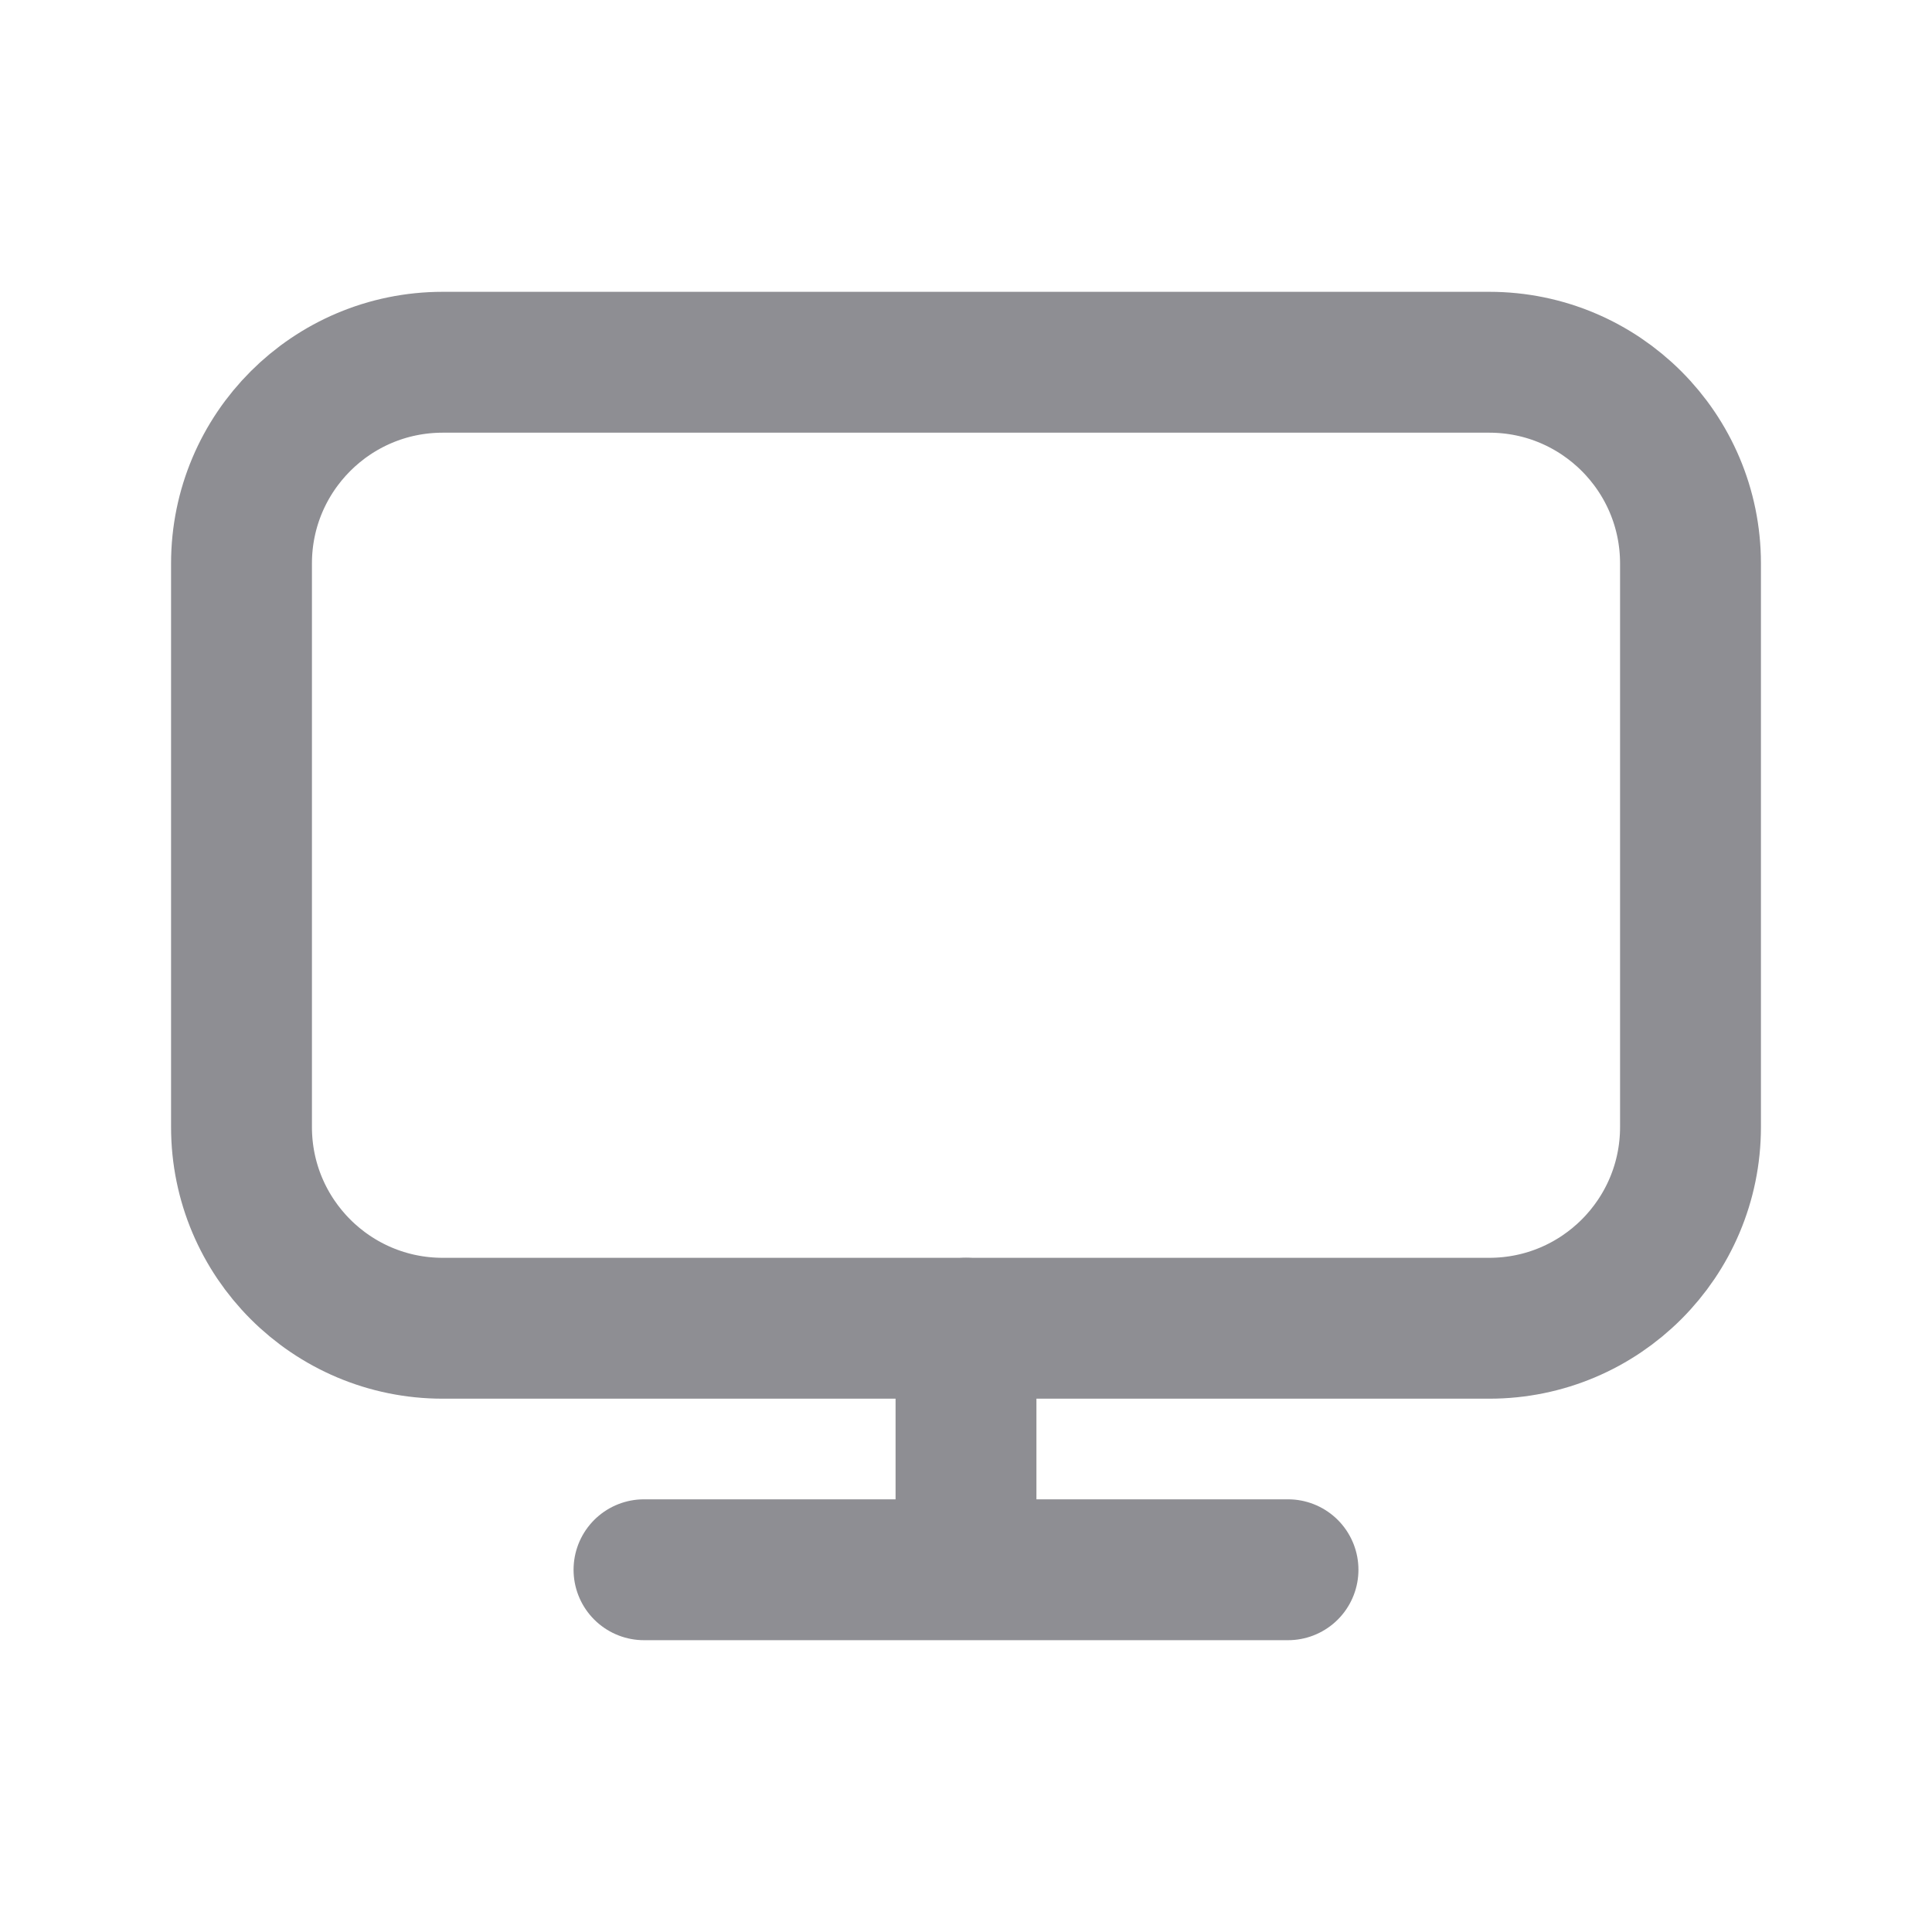
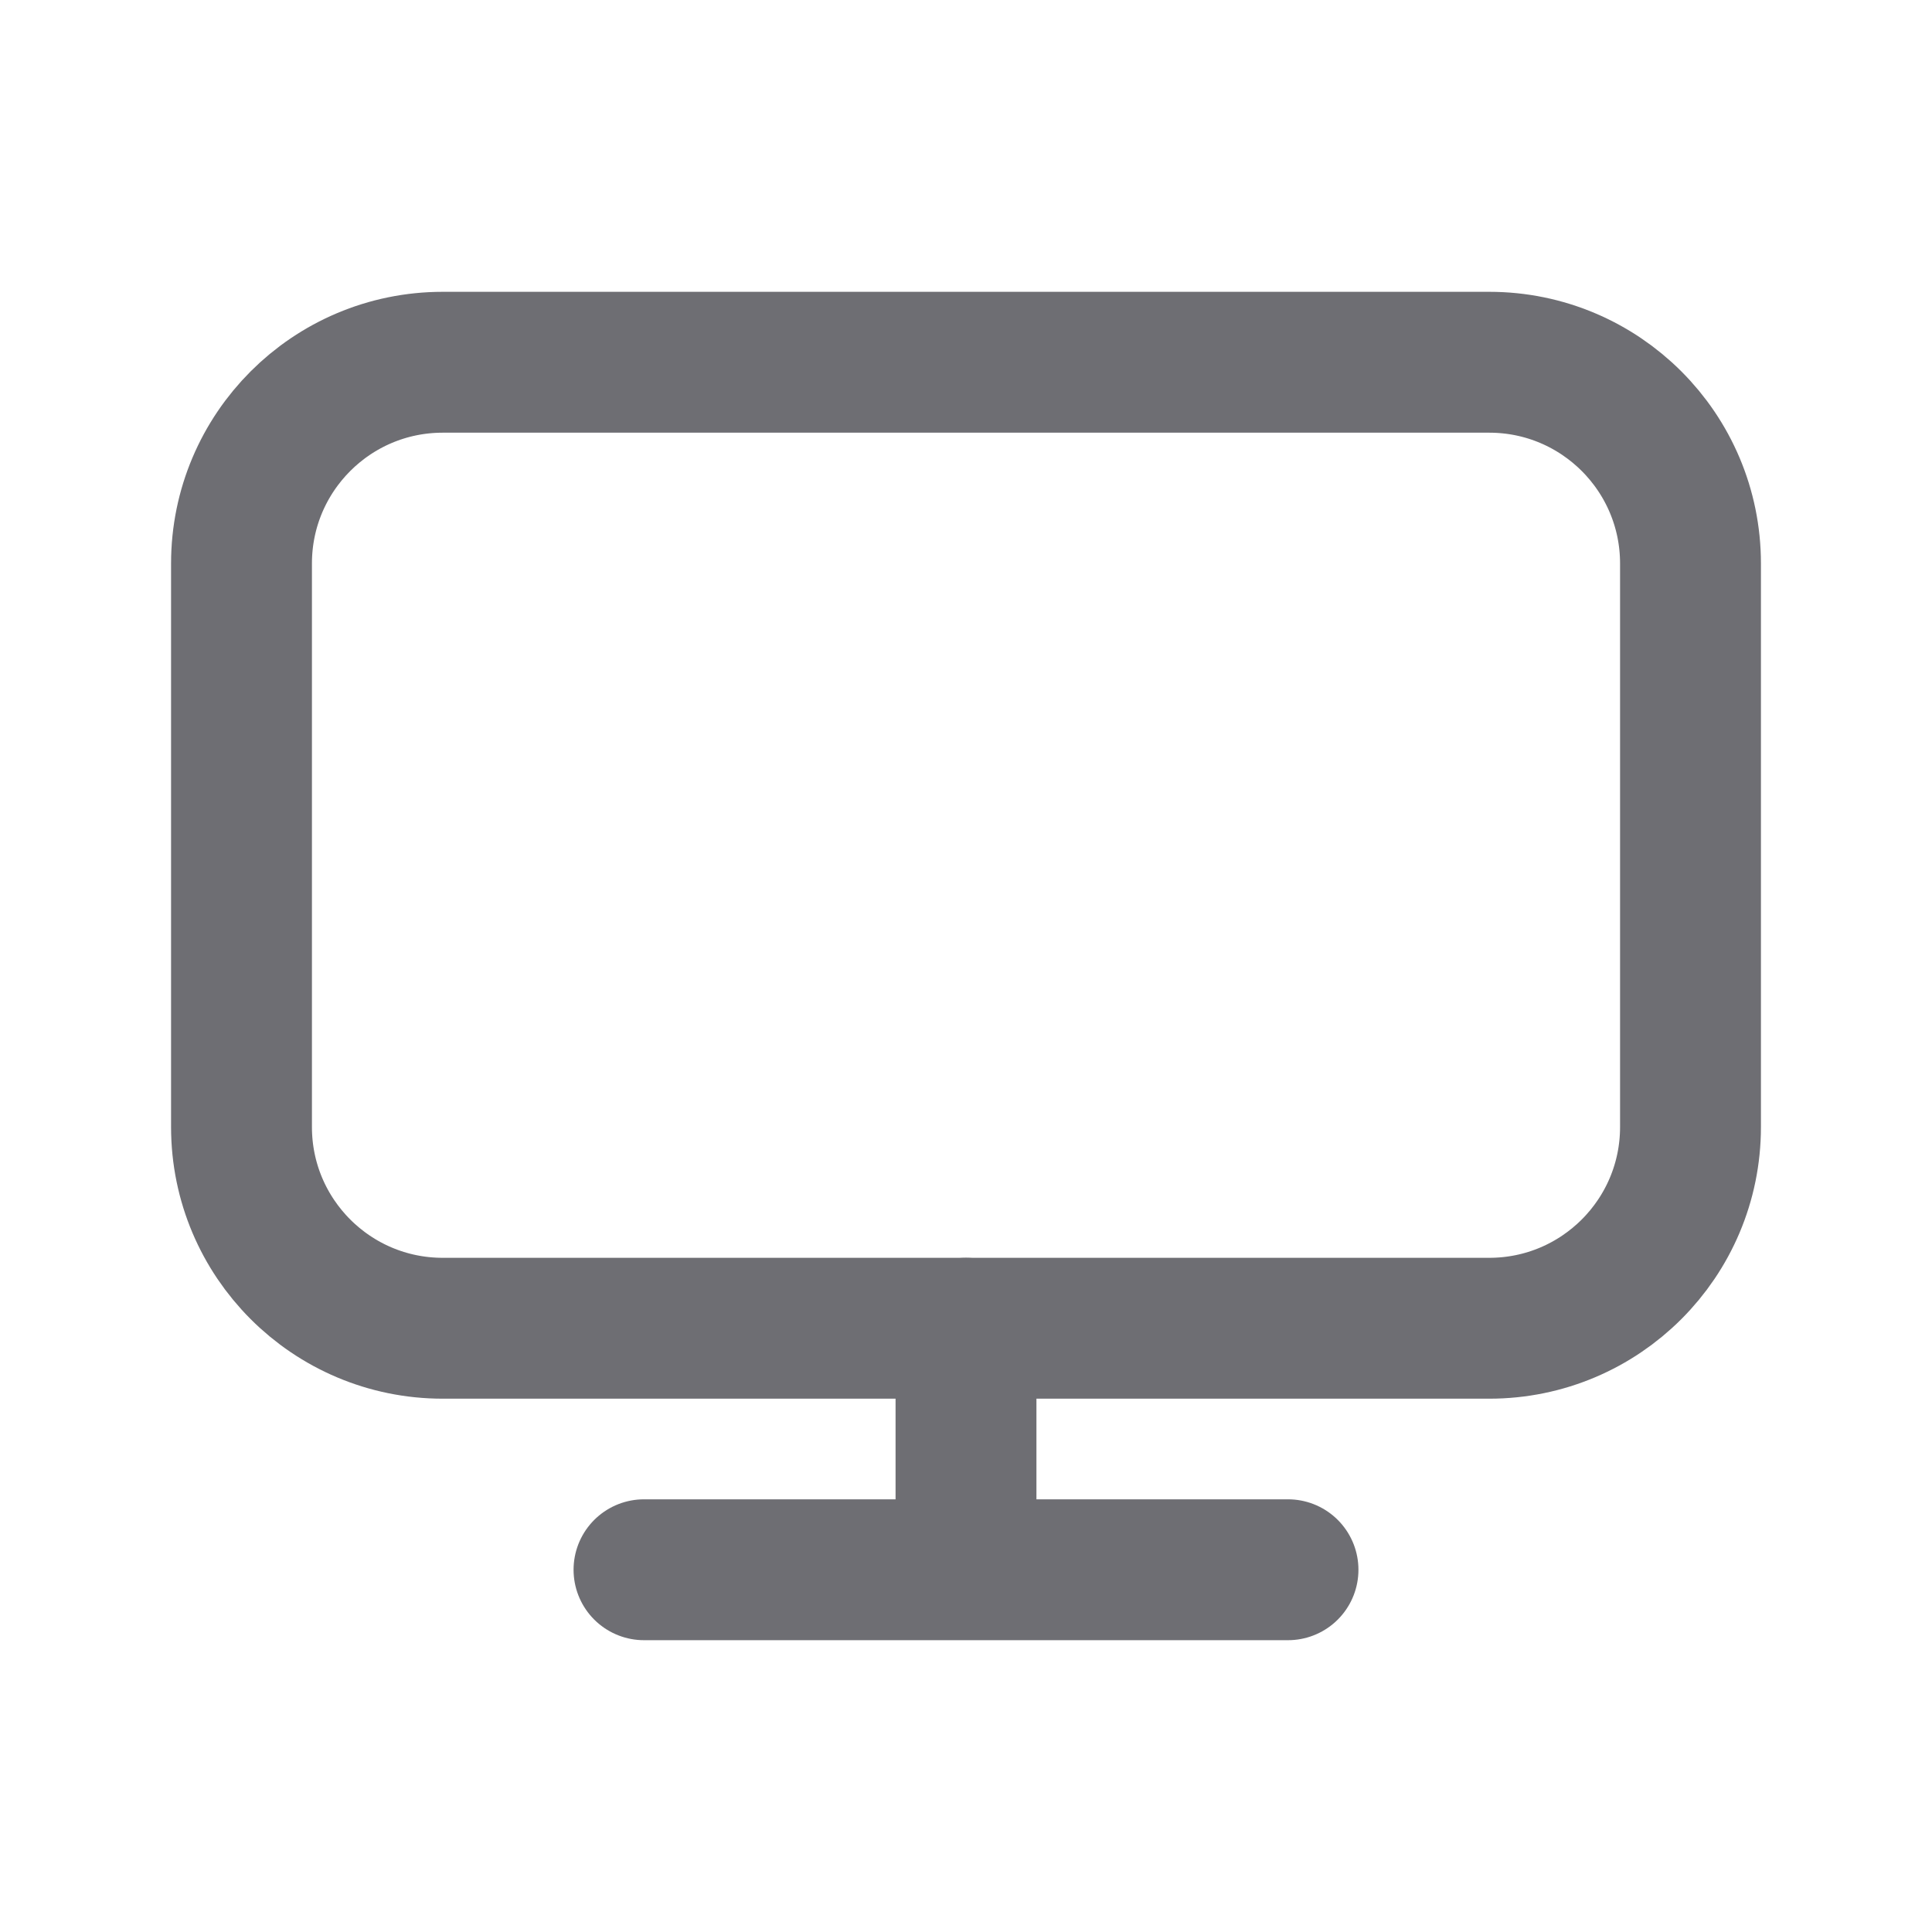
- <svg xmlns="http://www.w3.org/2000/svg" viewBox="0 0 24 24" width="24" height="24" fill="none" stroke="#8E8E93" stroke-width="1.75" stroke-linecap="round" stroke-linejoin="round">
+ <svg xmlns="http://www.w3.org/2000/svg" viewBox="0 0 24 24" width="24" height="24" fill="none" stroke="#6E6E73" stroke-width="1.75" stroke-linecap="round" stroke-linejoin="round">
  <rect x="3" y="4.5" width="18" height="12" rx="2.5" />
  <path d="M12 16.5v3M8 19.5h8" />
</svg>
